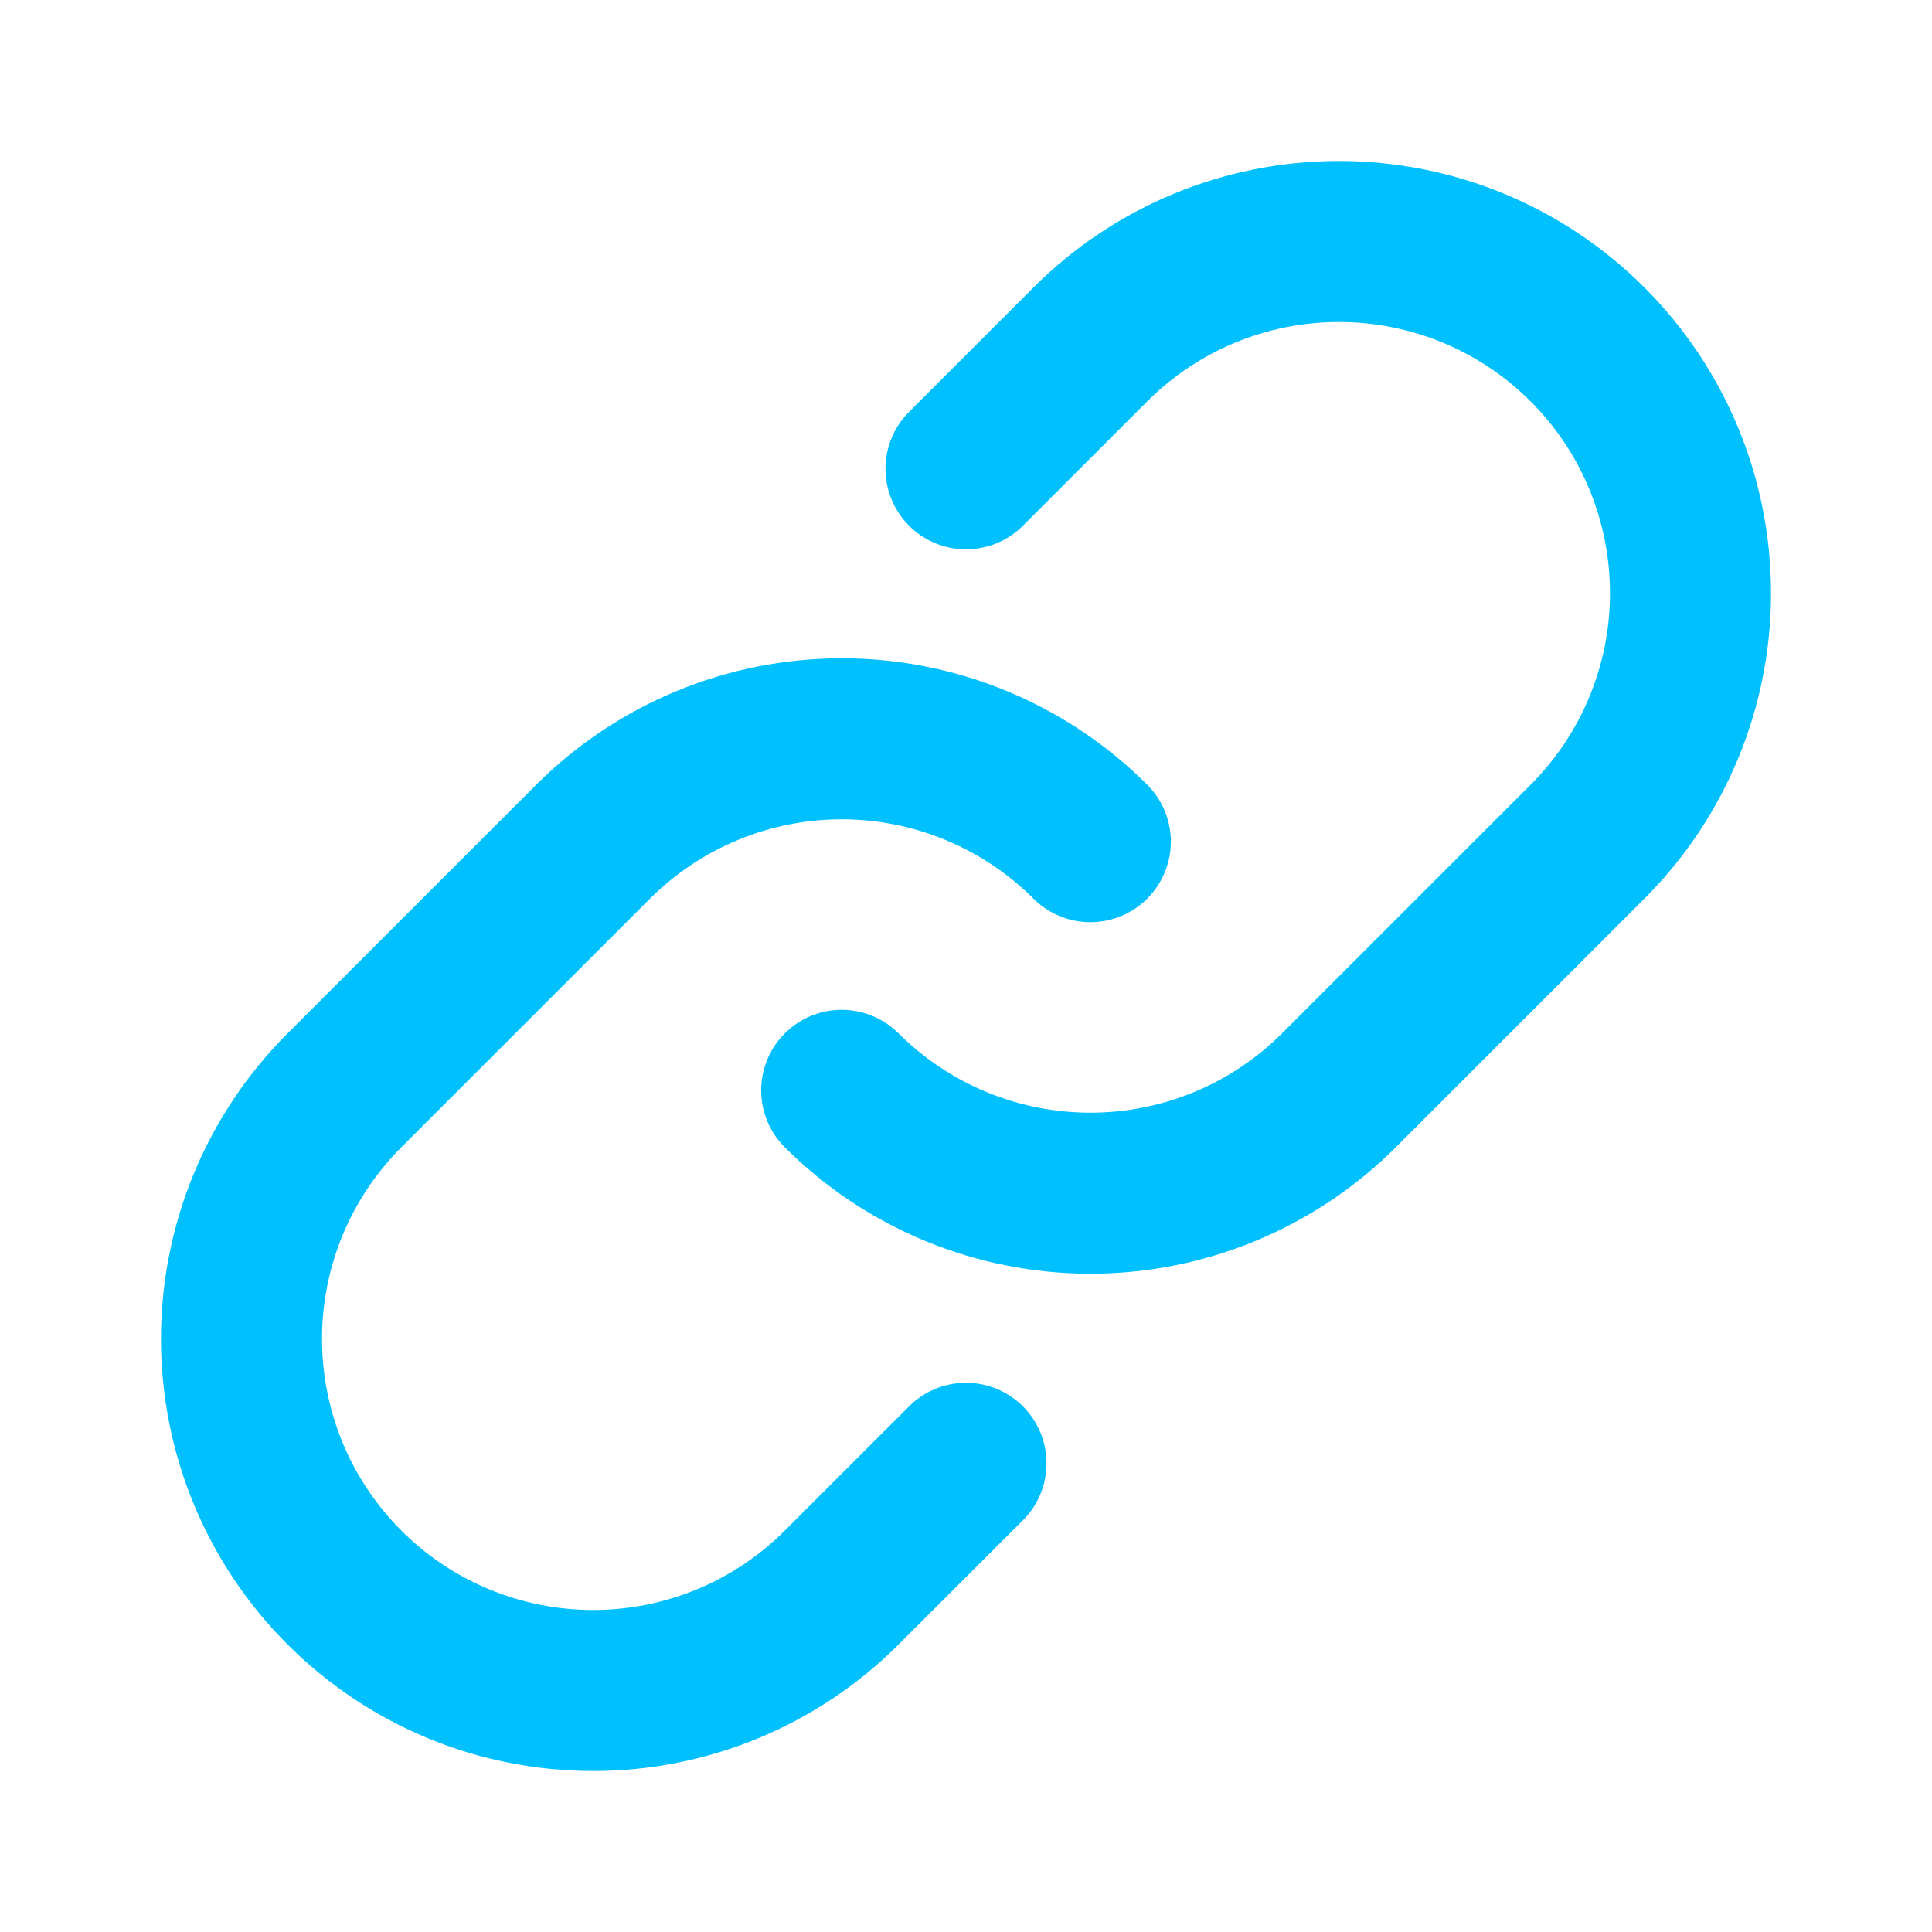
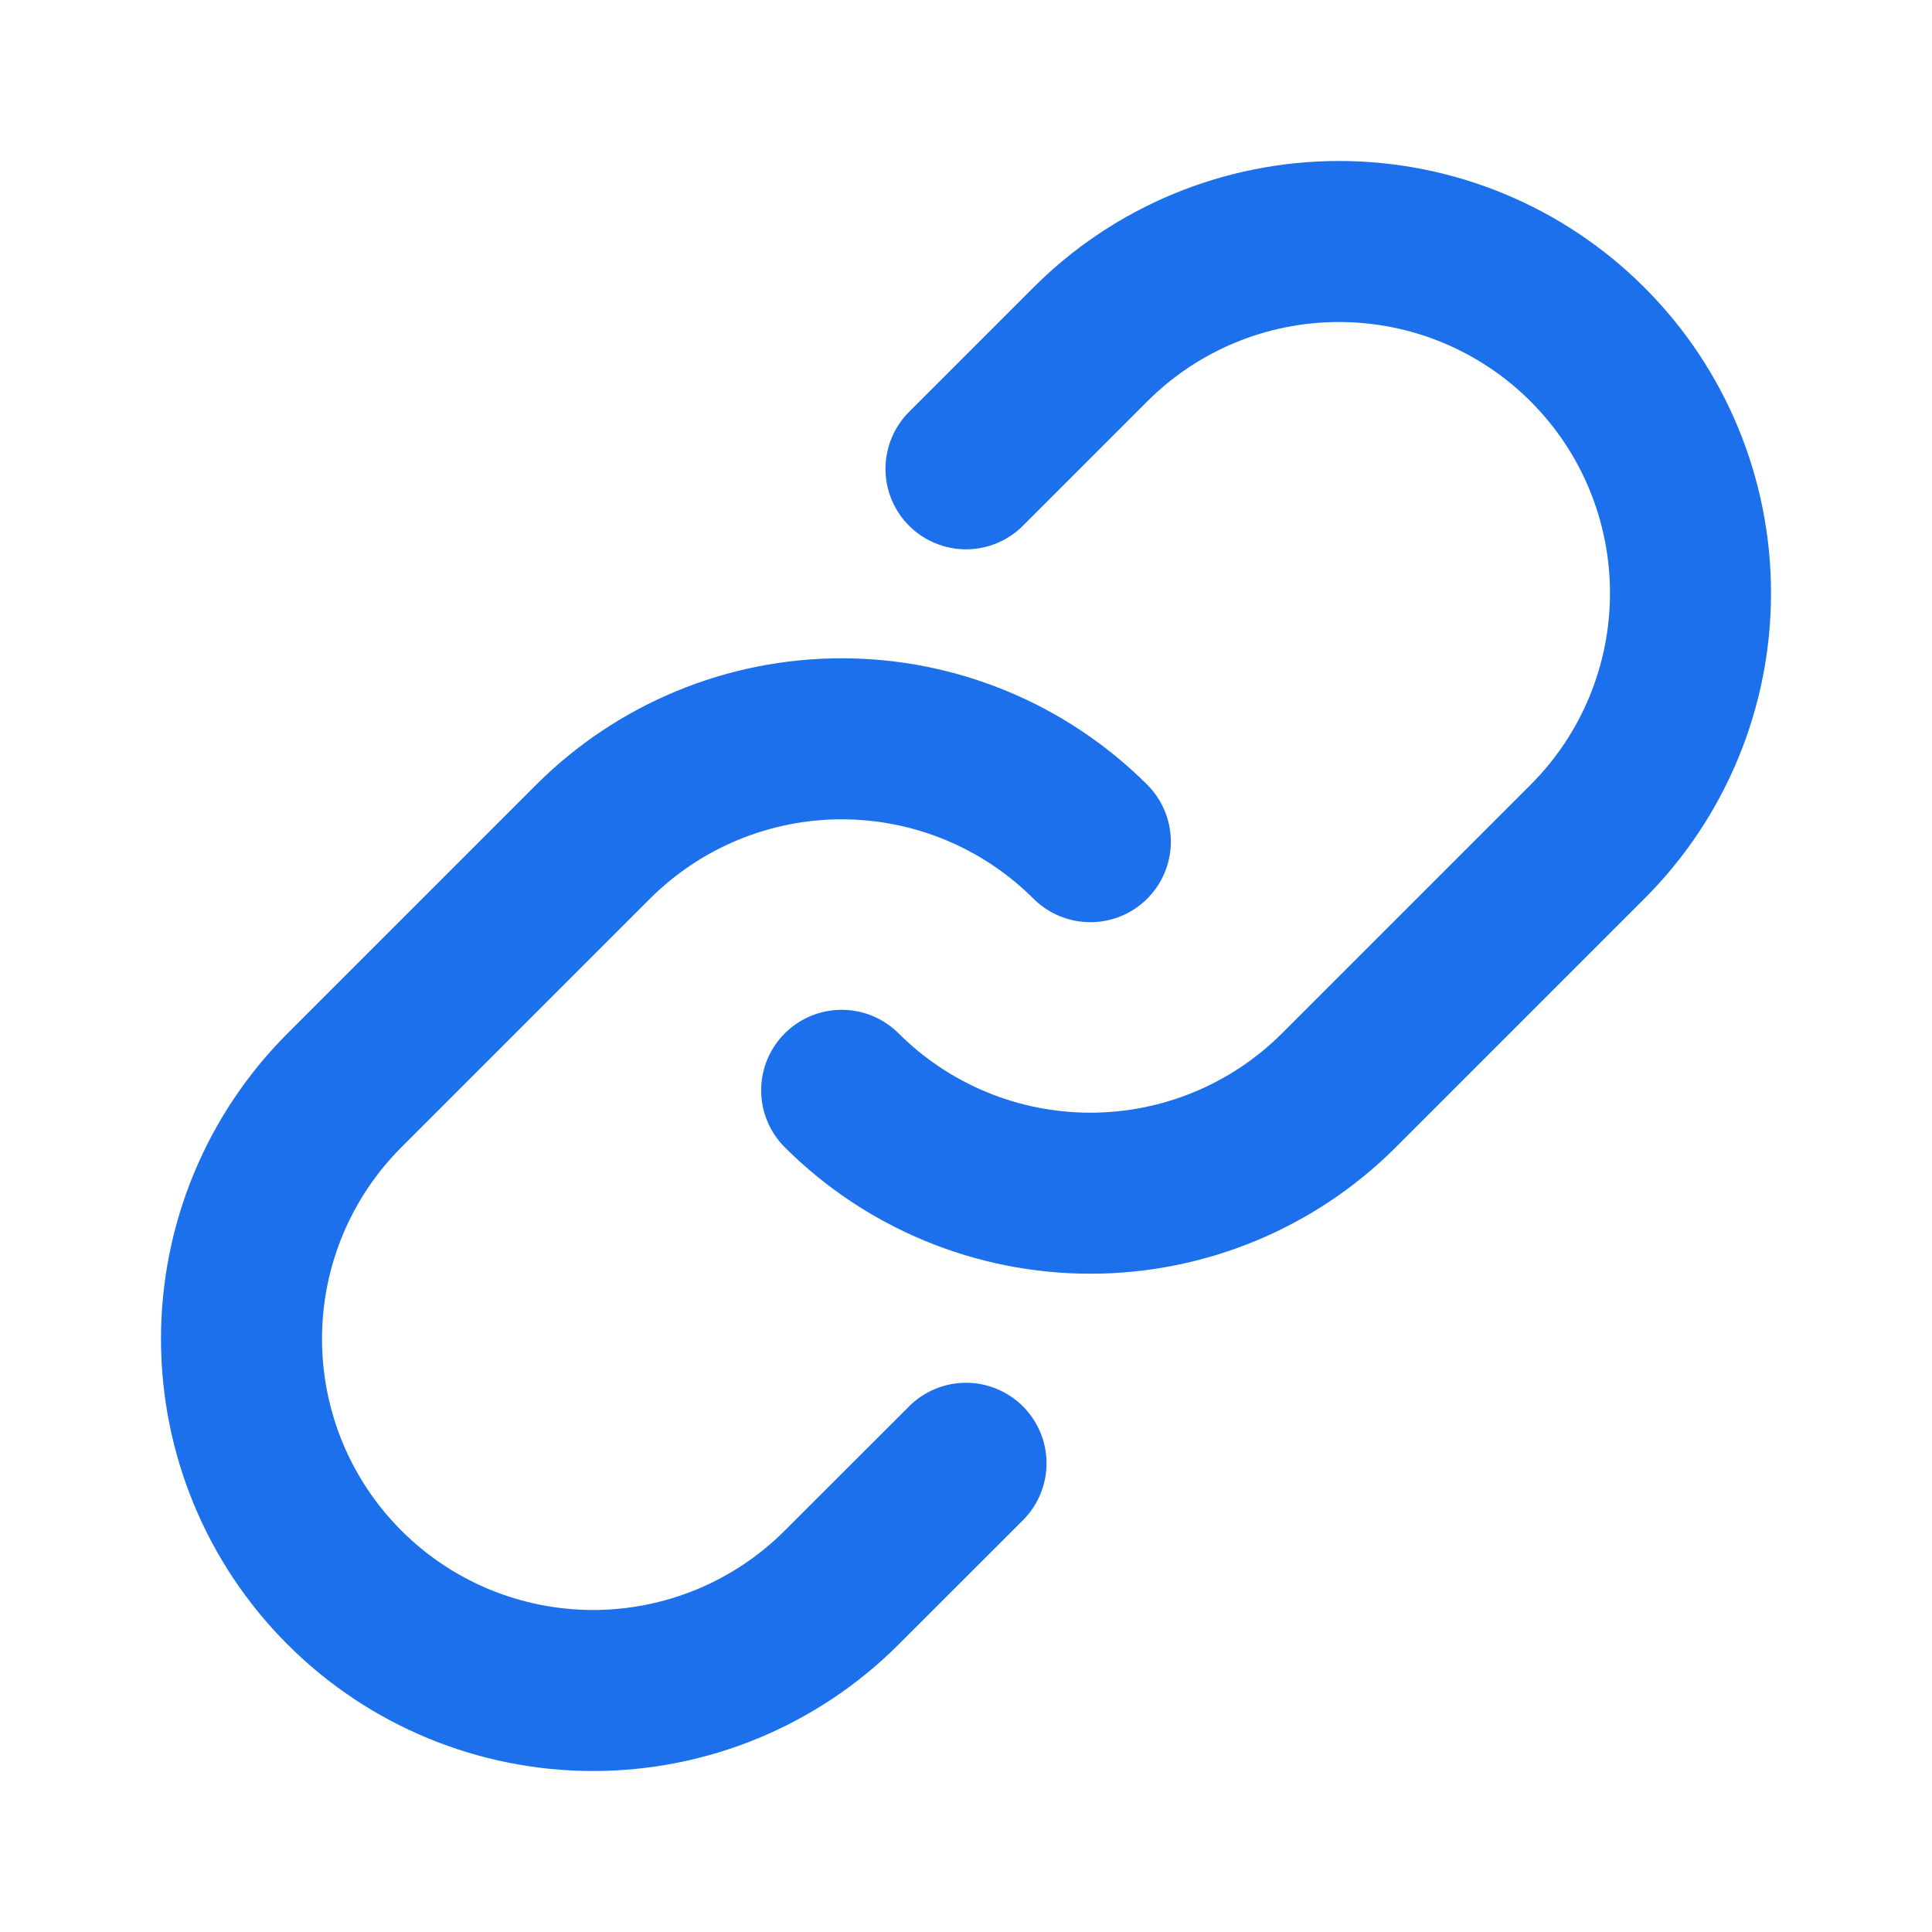
<svg xmlns="http://www.w3.org/2000/svg" width="20" height="20" viewBox="0 0 20 20" fill="none">
-   <path d="M11.287 8.713C10.604 8.031 9.678 7.648 8.713 7.648C7.748 7.648 6.823 8.031 6.14 8.713L3.566 11.287C2.883 11.969 2.5 12.895 2.5 13.86C2.5 14.826 2.883 15.752 3.566 16.434C4.248 17.117 5.174 17.5 6.14 17.5C7.105 17.5 8.031 17.117 8.713 16.434L10 15.148" stroke="#00c0fd" stroke-width="1.667" stroke-linecap="round" stroke-linejoin="round" />
-   <path d="M8.713 11.287C9.396 11.969 10.322 12.352 11.287 12.352C12.252 12.352 13.178 11.969 13.86 11.287L16.434 8.713C17.117 8.031 17.5 7.105 17.5 6.14C17.5 5.174 17.117 4.248 16.434 3.566C15.752 2.883 14.826 2.5 13.861 2.5C12.895 2.5 11.969 2.883 11.287 3.566L10 4.853" stroke="#00c0fd" stroke-width="1.667" stroke-linecap="round" stroke-linejoin="round" />
+   <path d="M11.287 8.713C10.604 8.031 9.678 7.648 8.713 7.648C7.748 7.648 6.823 8.031 6.14 8.713L3.566 11.287C2.883 11.969 2.5 12.895 2.5 13.86C2.5 14.826 2.883 15.752 3.566 16.434C4.248 17.117 5.174 17.5 6.14 17.5C7.105 17.5 8.031 17.117 8.713 16.434L10 15.148" stroke="#1c70ec" stroke-width="1.667" stroke-linecap="round" stroke-linejoin="round" />
+   <path d="M8.713 11.287C9.396 11.969 10.322 12.352 11.287 12.352C12.252 12.352 13.178 11.969 13.86 11.287L16.434 8.713C17.117 8.031 17.5 7.105 17.5 6.14C17.5 5.174 17.117 4.248 16.434 3.566C15.752 2.883 14.826 2.5 13.861 2.5C12.895 2.5 11.969 2.883 11.287 3.566L10 4.853" stroke="#1c70ec" stroke-width="1.667" stroke-linecap="round" stroke-linejoin="round" />
</svg>
